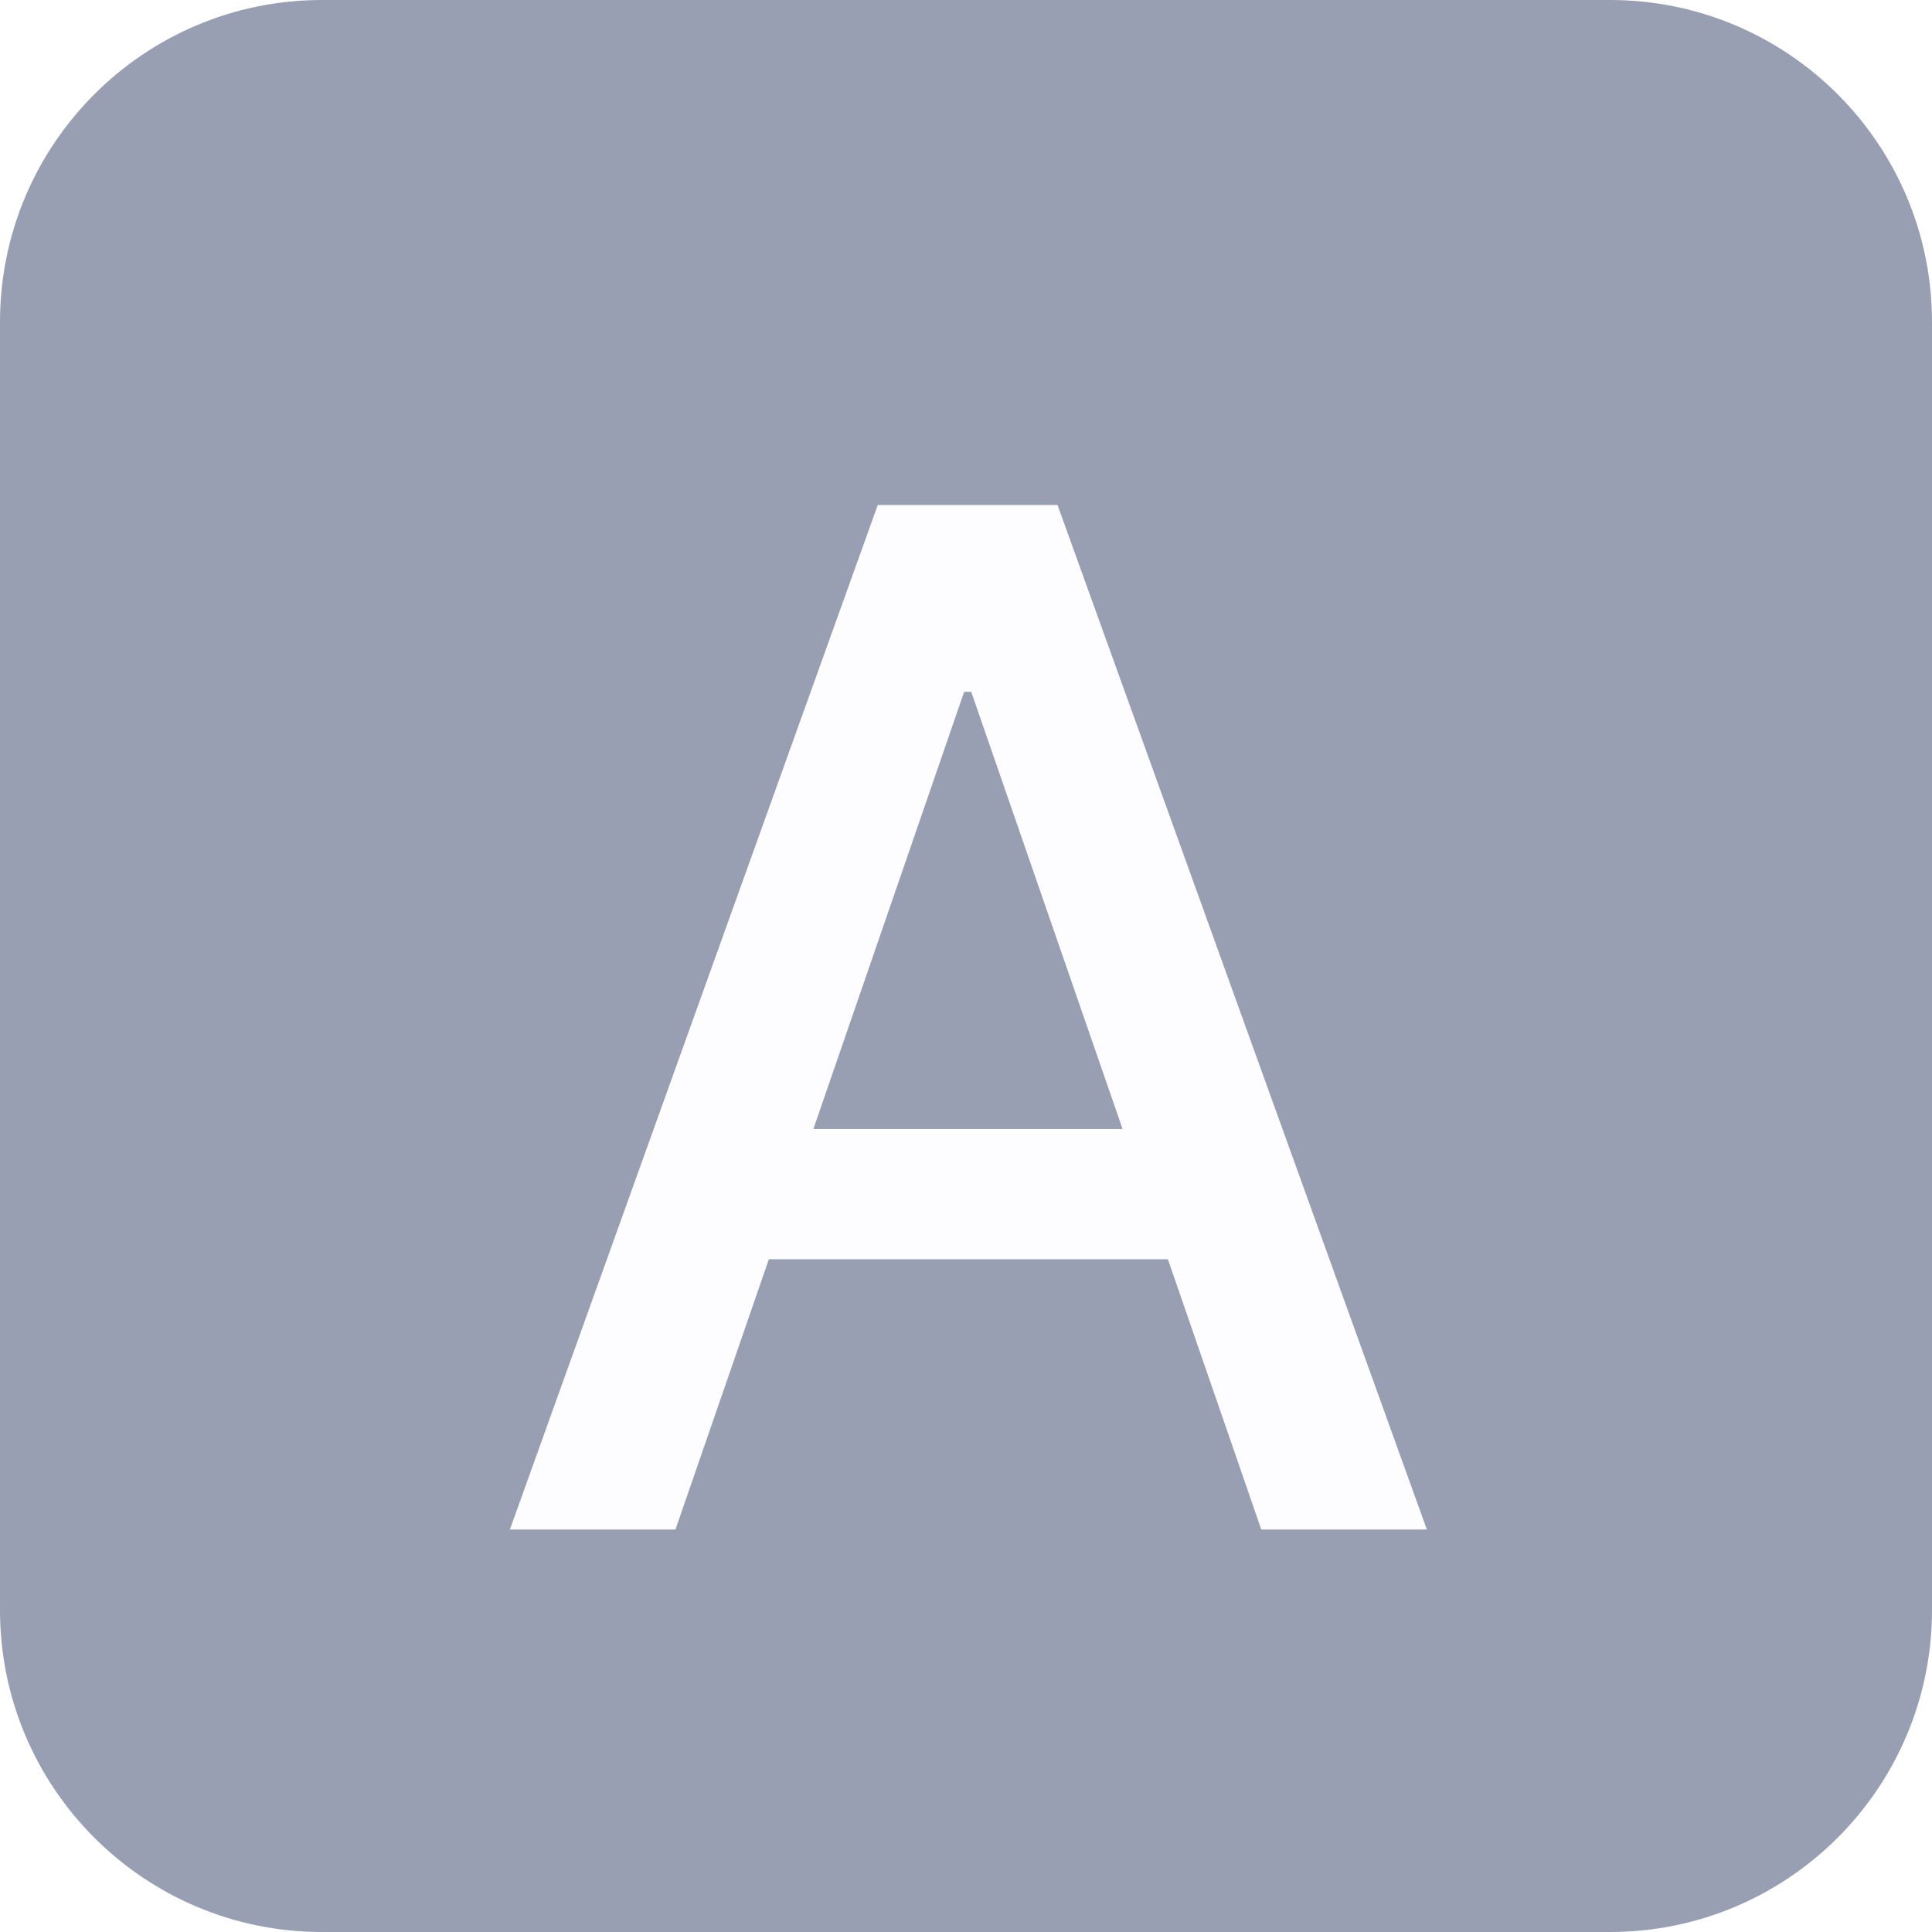
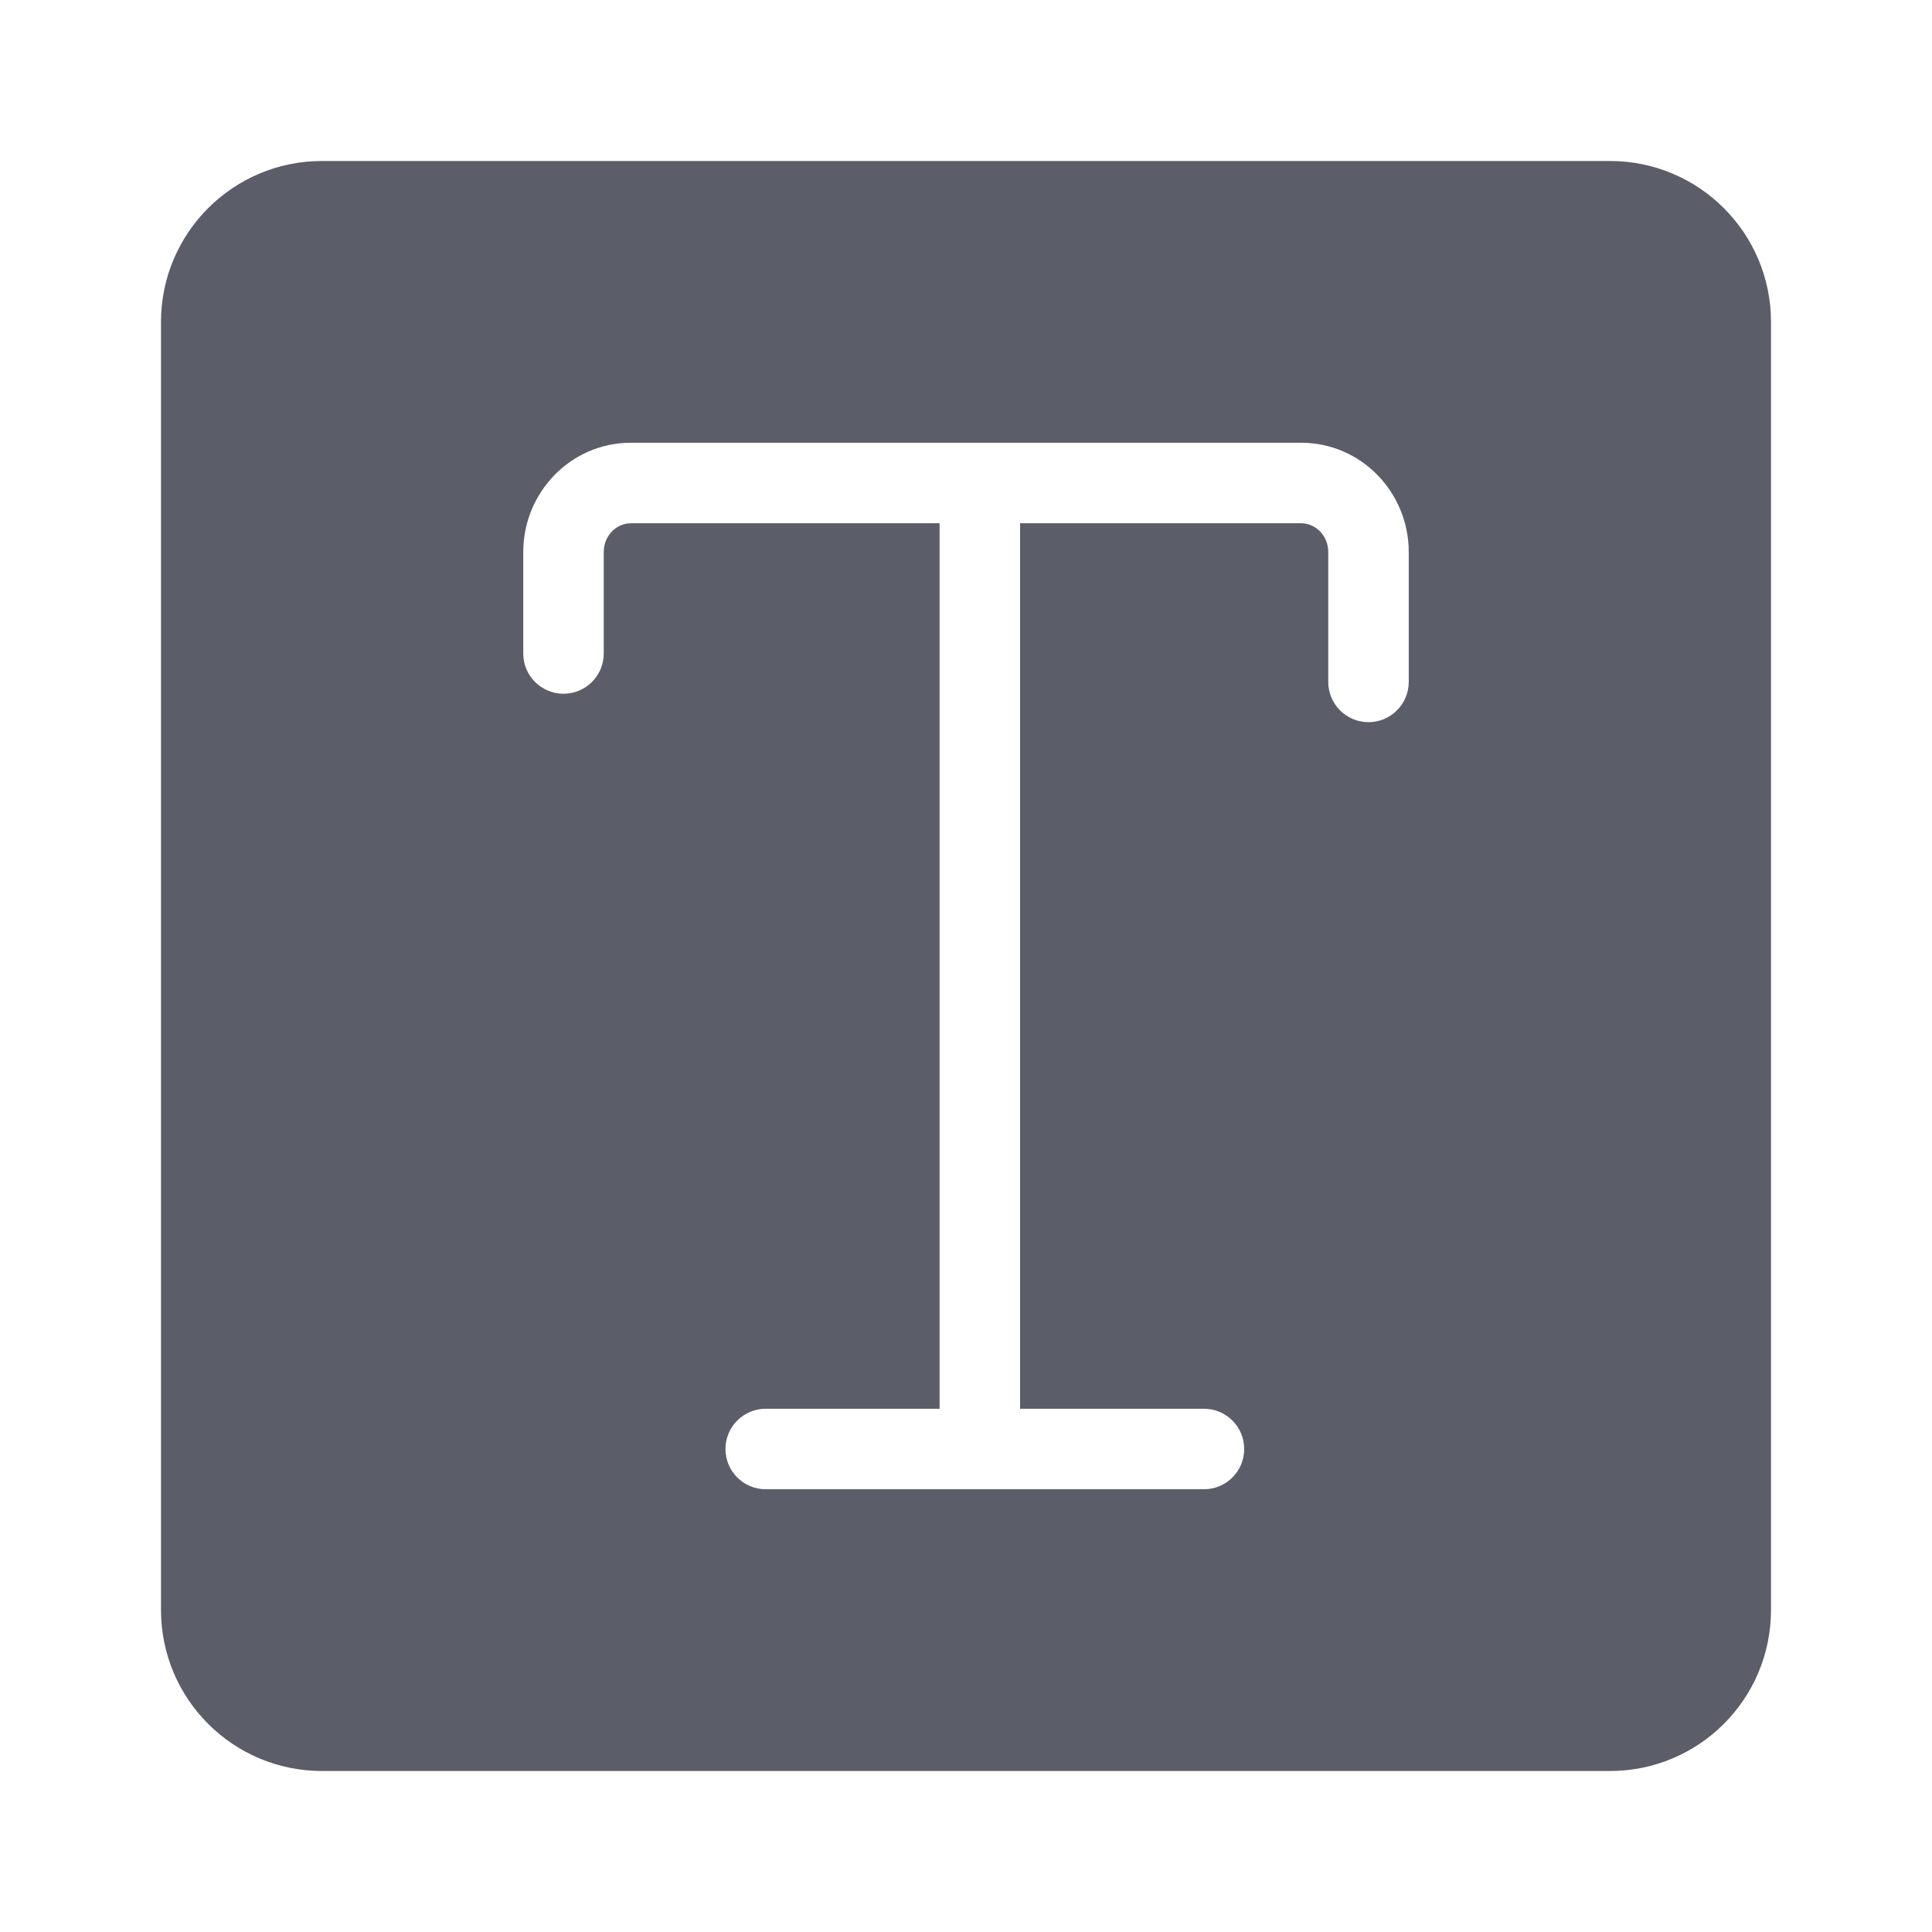
<svg xmlns="http://www.w3.org/2000/svg" width="24" height="24" viewBox="0 0 24 24" fill="none">
-   <rect width="24" height="24" rx="4" fill="#989FB3" />
-   <path d="M8.391 19L9.551 15.643H14.508L15.668 19H17.725L13.137 6.273H10.904L6.334 19H8.391ZM10.104 14.025L11.977 8.594H12.065L13.945 14.025H10.104Z" fill="#FDFDFF" />
+   <path fill-rule="evenodd" clip-rule="evenodd" d="M4 2C2.895 2 2 2.895 2 4V20C2 21.105 2.895 22 4 22H20C21.105 22 22 21.105 22 20V4C22 2.895 21.105 2 20 2H4ZM7.837 5.5C7.088 5.5 6.5 6.119 6.5 6.857V8.118C6.5 8.394 6.724 8.618 7 8.618C7.276 8.618 7.5 8.394 7.5 8.118V6.857C7.5 6.649 7.662 6.5 7.837 6.5H11.672V17.5H9.512C9.236 17.5 9.012 17.724 9.012 18C9.012 18.276 9.236 18.5 9.512 18.5H12.172H14.956C15.232 18.5 15.456 18.276 15.456 18C15.456 17.724 15.232 17.5 14.956 17.5H12.672V6.5H16.163C16.338 6.5 16.5 6.649 16.5 6.857V8.471C16.5 8.747 16.724 8.971 17 8.971C17.276 8.971 17.5 8.747 17.5 8.471V6.857C17.5 6.119 16.912 5.5 16.163 5.5H12.172H7.837Z" fill="#5B5D68" />
</svg>
